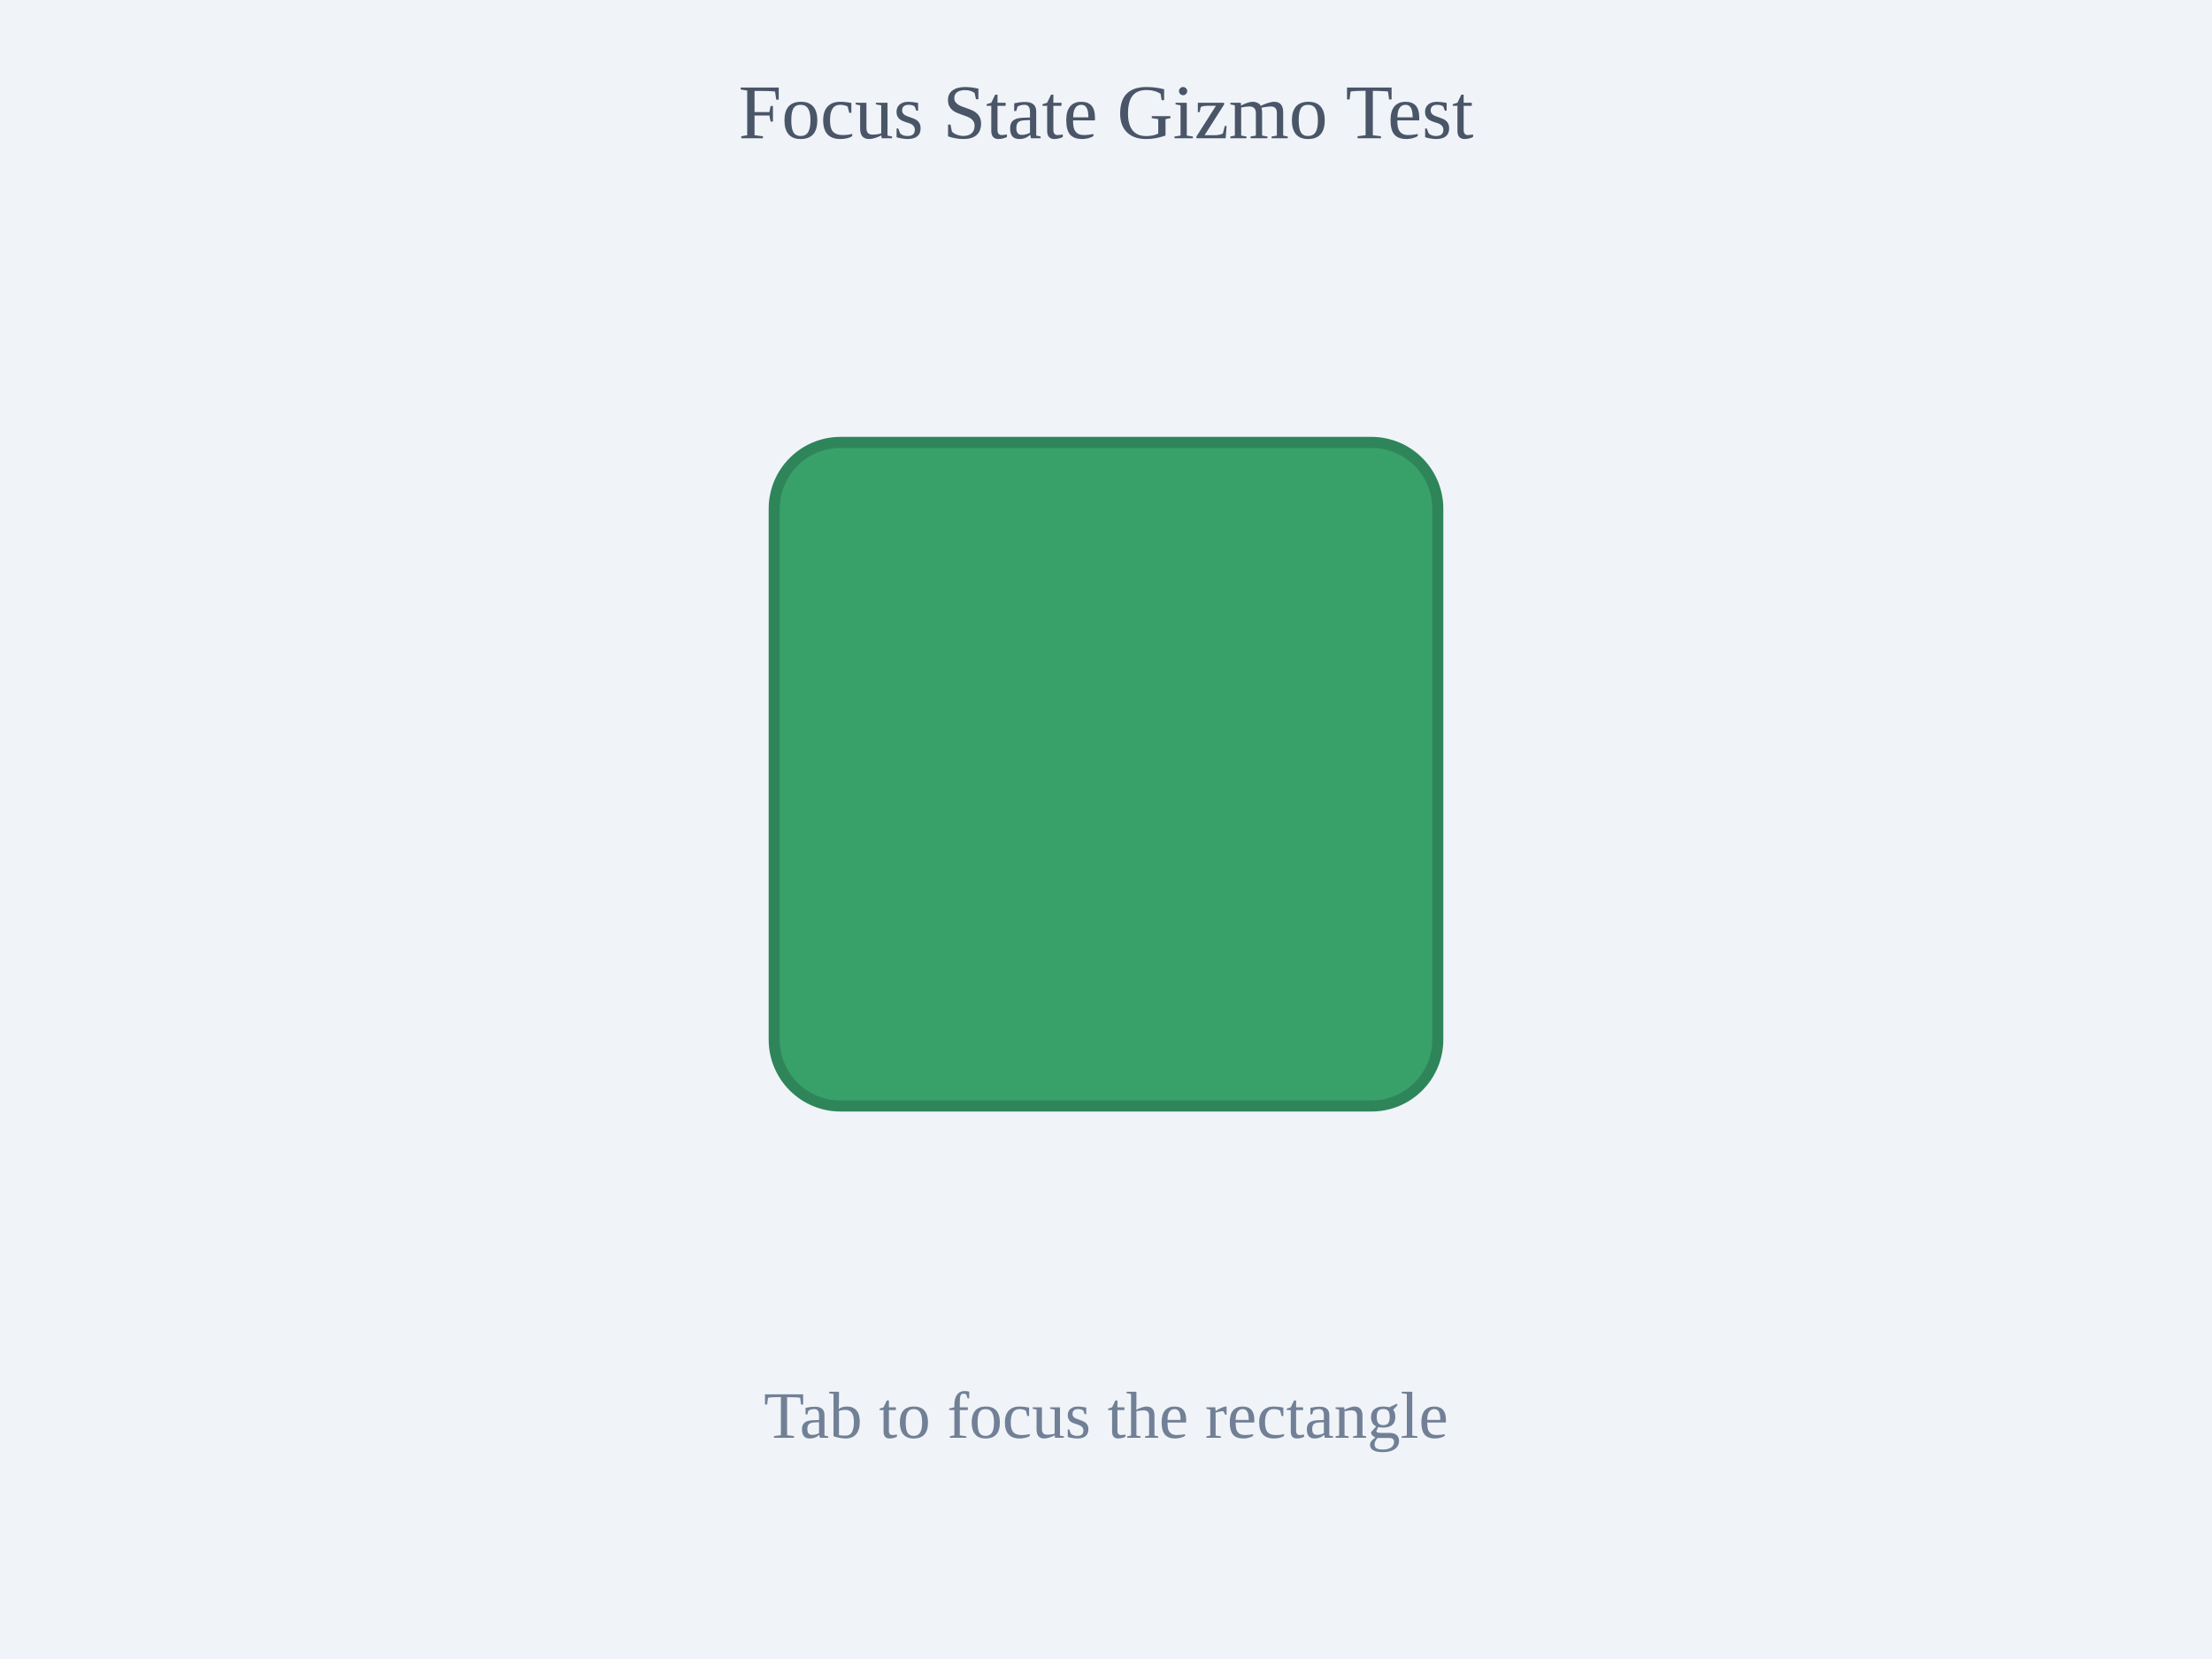
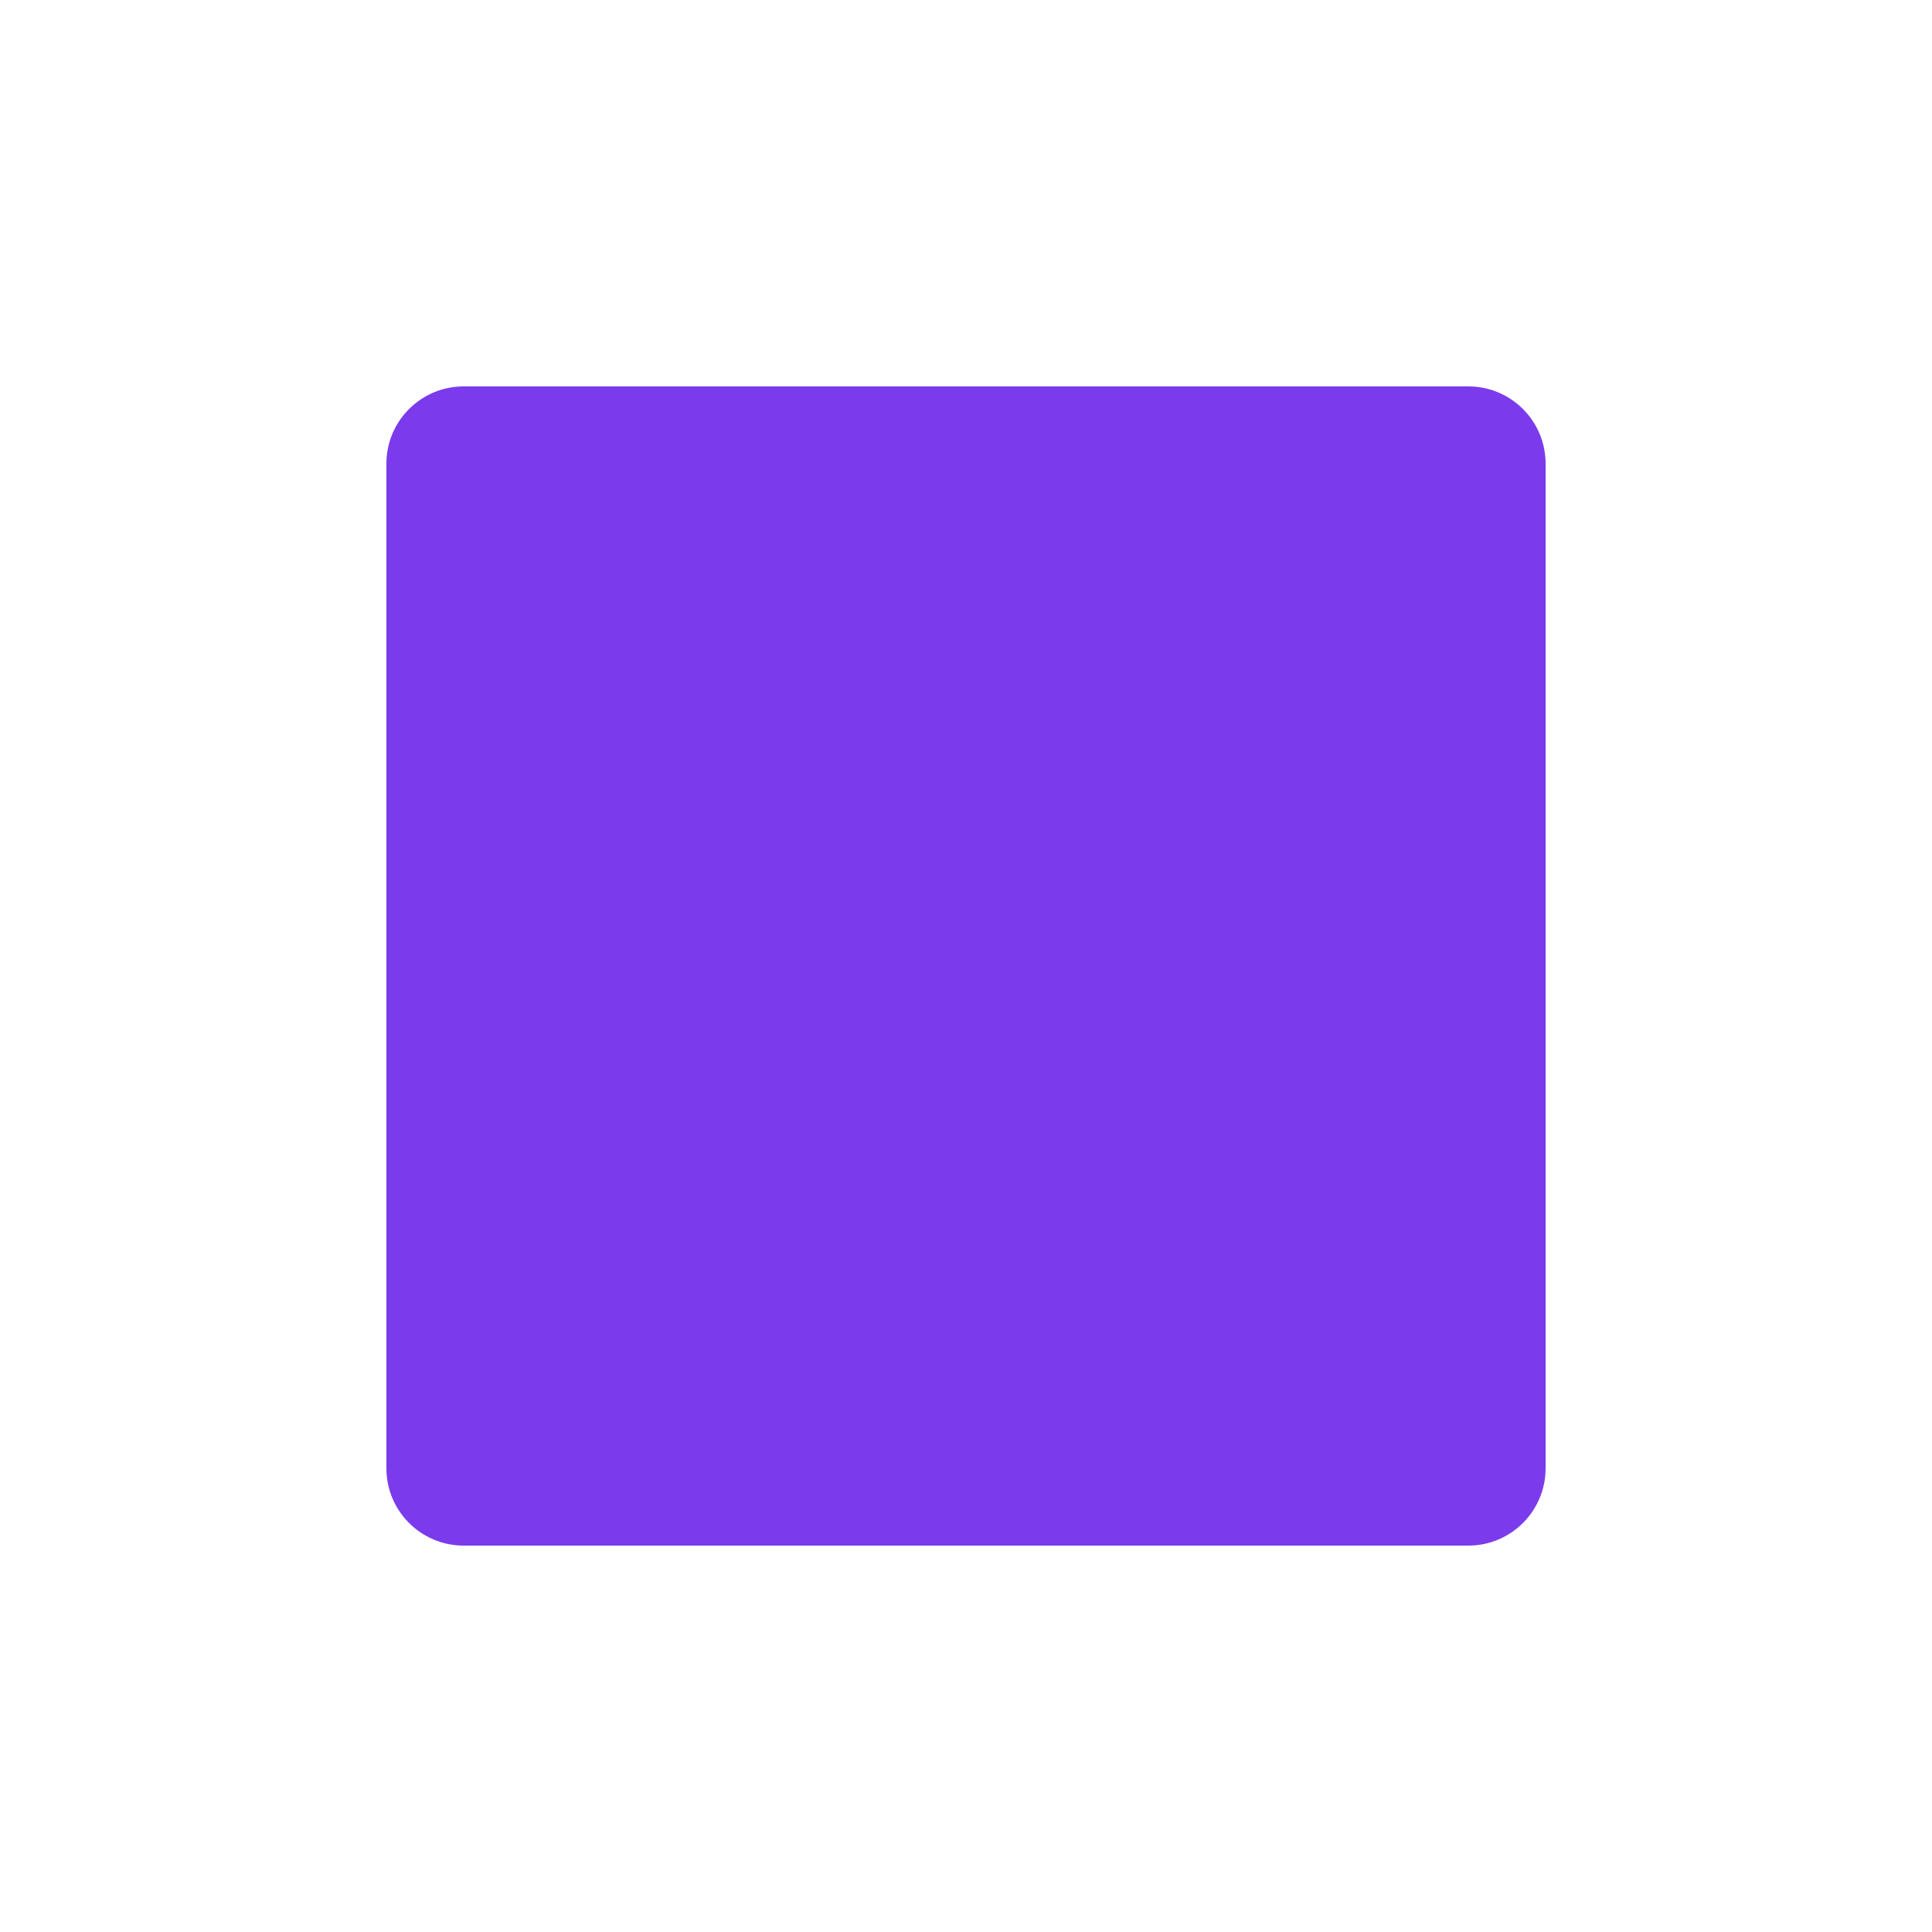
- <svg xmlns="http://www.w3.org/2000/svg" viewBox="0 0 400 300" width="400" height="300">
-   <rect width="400" height="300" fill="#f0f4f8" />
-   <text x="200" y="25" text-anchor="middle" font-size="14" fill="#4a5568">Focus State Gizmo Test</text>
-   <rect x="140" y="80" width="120" height="120" rx="12" fill="#38a169" stroke="#2f855a" stroke-width="2" tabindex="0" style="cursor: pointer; outline: none;">
-     <animate attributeName="stroke-width" from="2" to="6" dur="0.2s" begin="focusin" fill="freeze" />
-     <animate attributeName="stroke-width" from="6" to="2" dur="0.2s" begin="focusout" fill="freeze" />
+ <svg xmlns="http://www.w3.org/2000/svg" viewBox="0 0 200 200" width="200" height="200">
+   <rect x="40" y="40" width="120" height="120" fill="#7C3AED" rx="8" tabindex="0">
+     <animate attributeName="stroke-width" from="0" to="4" dur="0.3s" begin="focus" fill="freeze" />
+     <animate attributeName="stroke" from="#7C3AED" to="#A78BFA" dur="0.3s" begin="focus" fill="freeze" />
  </rect>
-   <text x="200" y="260" text-anchor="middle" font-size="12" fill="#718096">Tab to focus the rectangle</text>
</svg>
